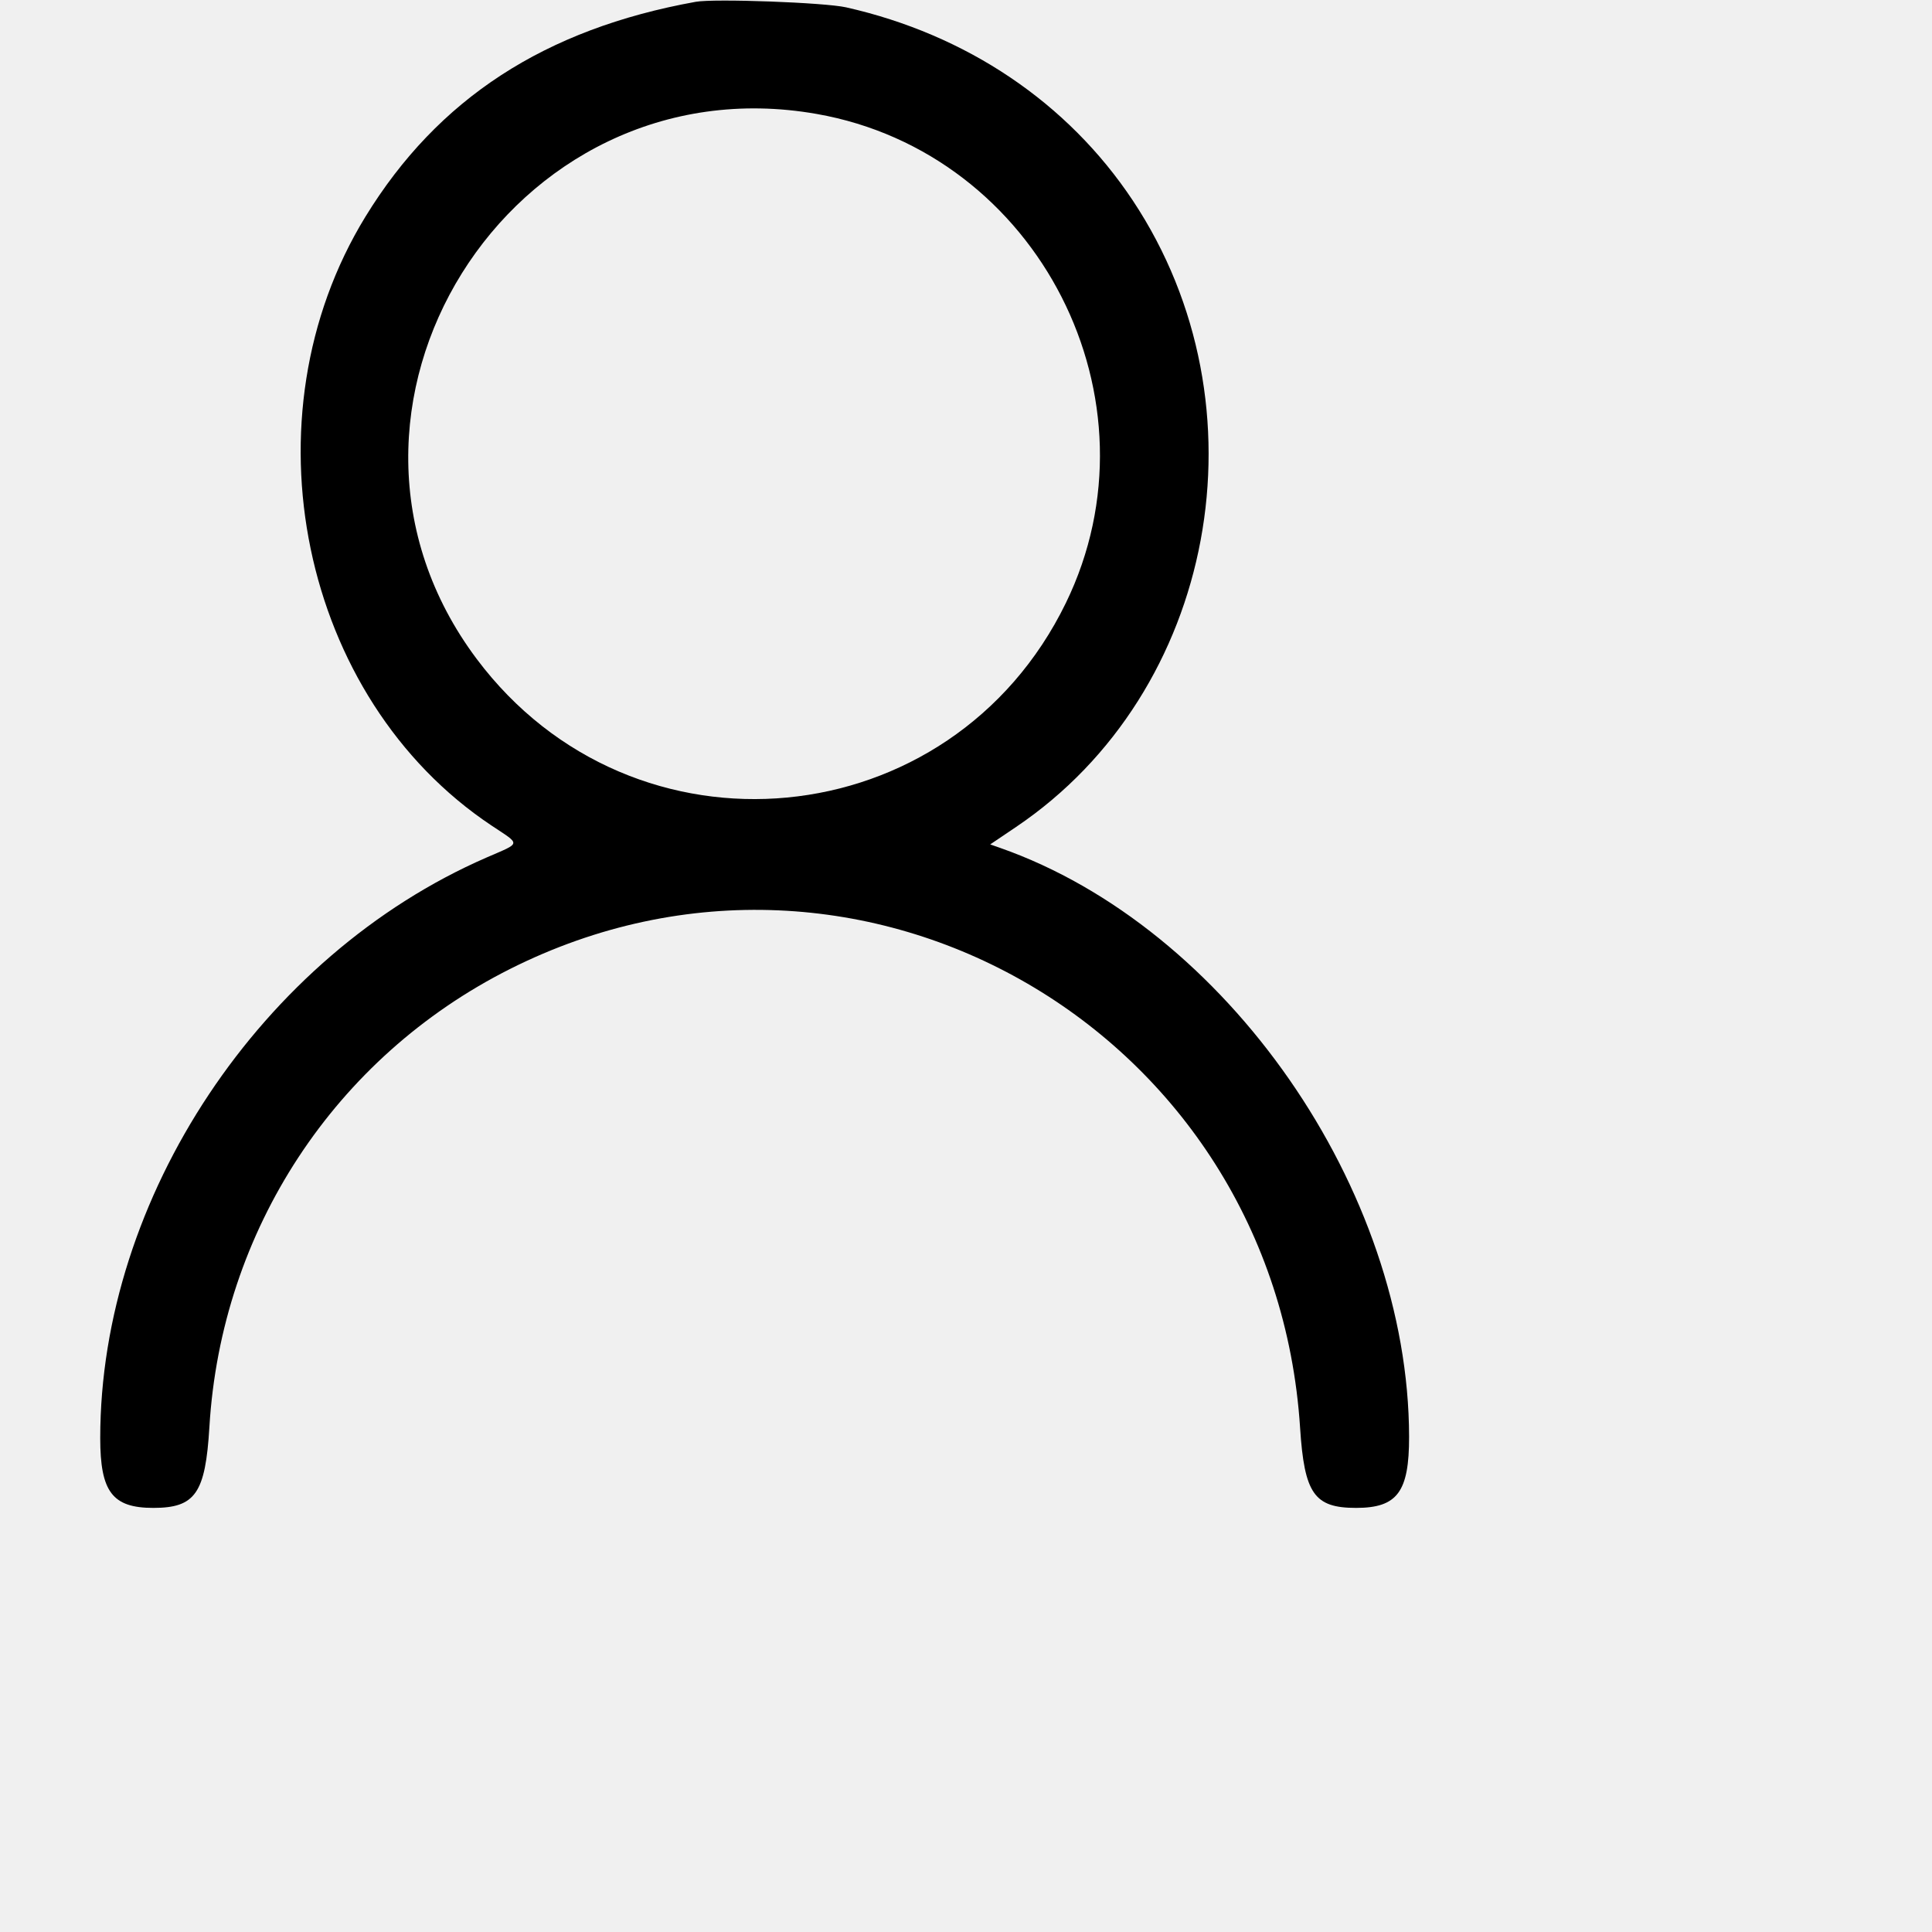
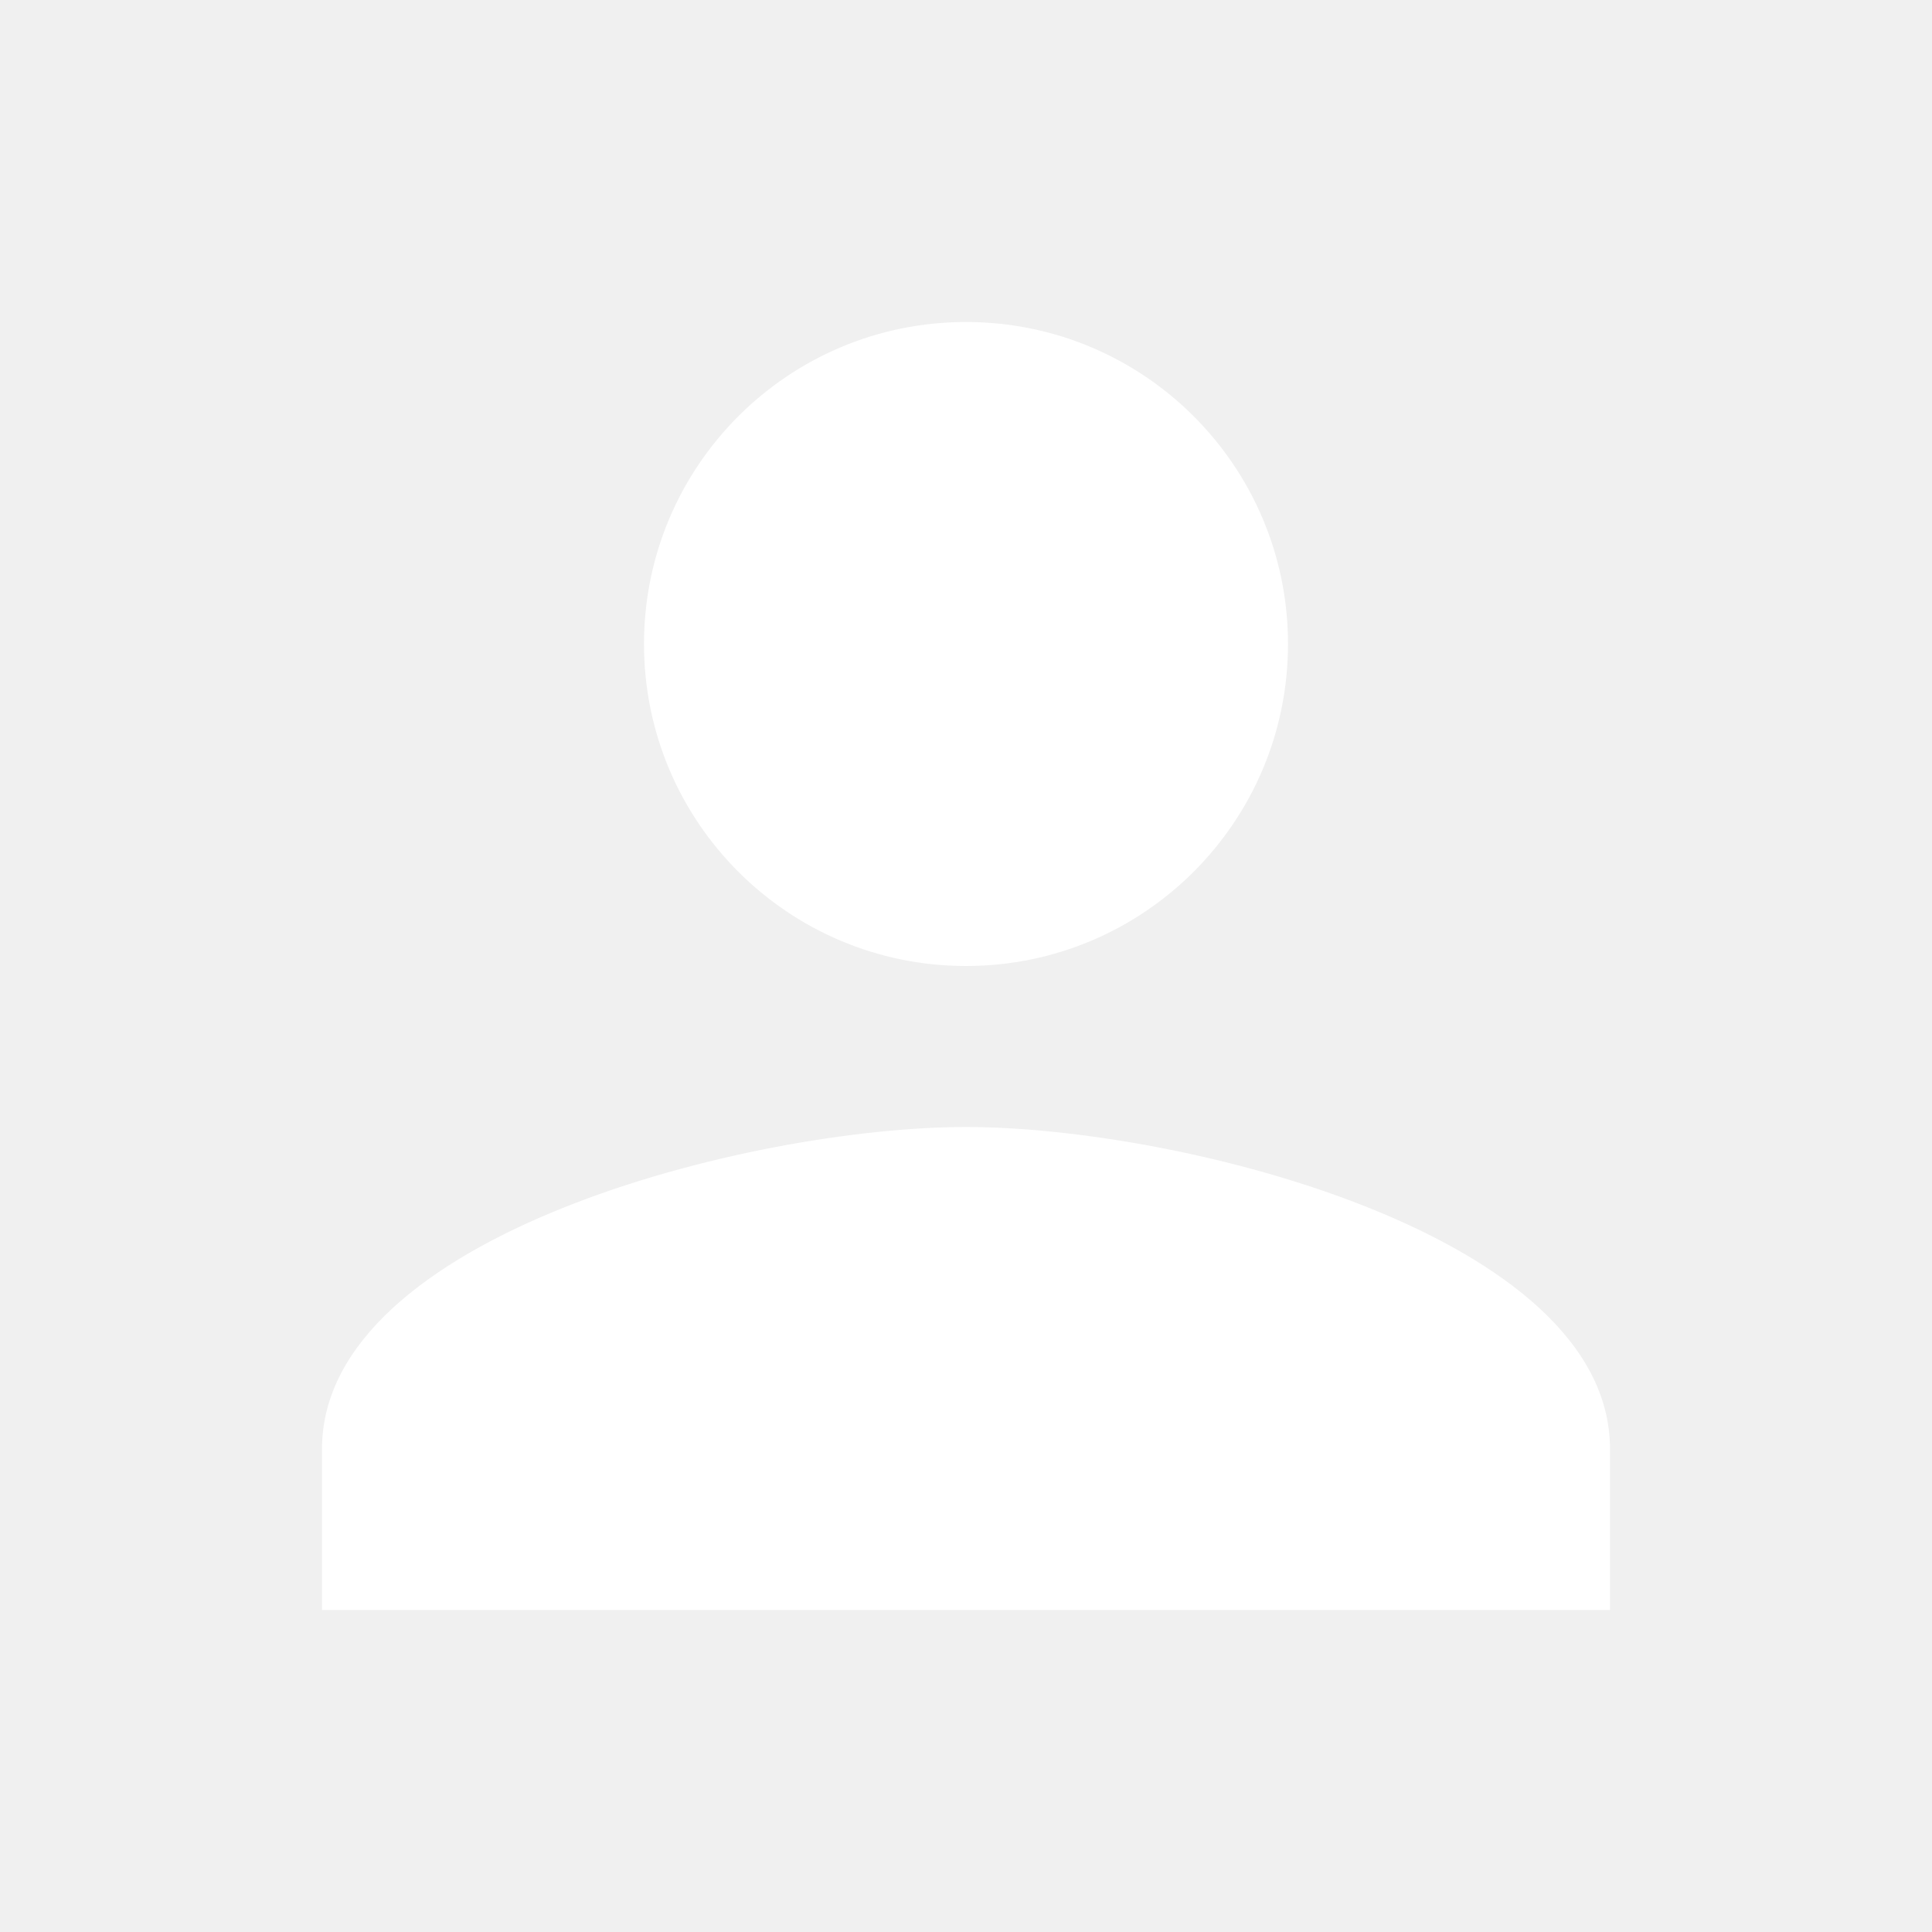
- <svg xmlns="http://www.w3.org/2000/svg" id="svg" version="1.1" width="512" height="512">
-   <g id="svgg">
-     <path id="path0" d="M184.375 0.479 C 144.375 7.690,116.030 26.131,96.848 57.422 C 64.216 110.655,79.611 185.025,130.247 218.769 C 138.109 224.009,138.233 223.209,128.932 227.255 C 69.249 253.220,26.562 317.375,26.562 381.111 C 26.562 395.360,29.793 399.609,40.625 399.609 C 51.759 399.609,54.439 395.745,55.491 378.175 C 58.610 326.059,88.746 280.142,135.156 256.793 C 228.350 209.906,337.765 273.436,344.537 378.367 C 345.665 395.853,348.289 399.609,359.375 399.609 C 370.305 399.609,373.446 395.390,373.422 380.741 C 373.314 315.277,324.996 245.732,264.997 224.682 L 262.415 223.777 269.294 219.136 C 322.273 183.390,336.386 107.604,300.206 53.142 C 282.987 27.221,256.152 9.140,224.219 1.943 C 218.540 0.663,189.311 -0.411,184.375 0.479 M216.406 30.193 C 275.274 40.527,308.655 106.028,282.460 159.806 C 252.128 222.077,167.857 230.066,126.317 174.609 C 77.097 108.901,135.100 15.920,216.406 30.193 " stroke-width="10" stroke="none" fill="#000000" fill-rule="evenodd" />
-   </g>
+ <svg xmlns="http://www.w3.org/2000/svg" viewBox="0 0 24 24" fill="white" width="24px" height="24px">
+   <path d="M12 12c2.21 0 4-1.79 4-4s-1.79-4-4-4-4 1.79-4 4 1.79 4 4 4zm0 2c-2.67 0-8 1.34-8 4v2h16v-2c0-2.66-5.33-4-8-4z" />
+   <path d="M0 0h24v24H0z" fill="none" />
</svg>
